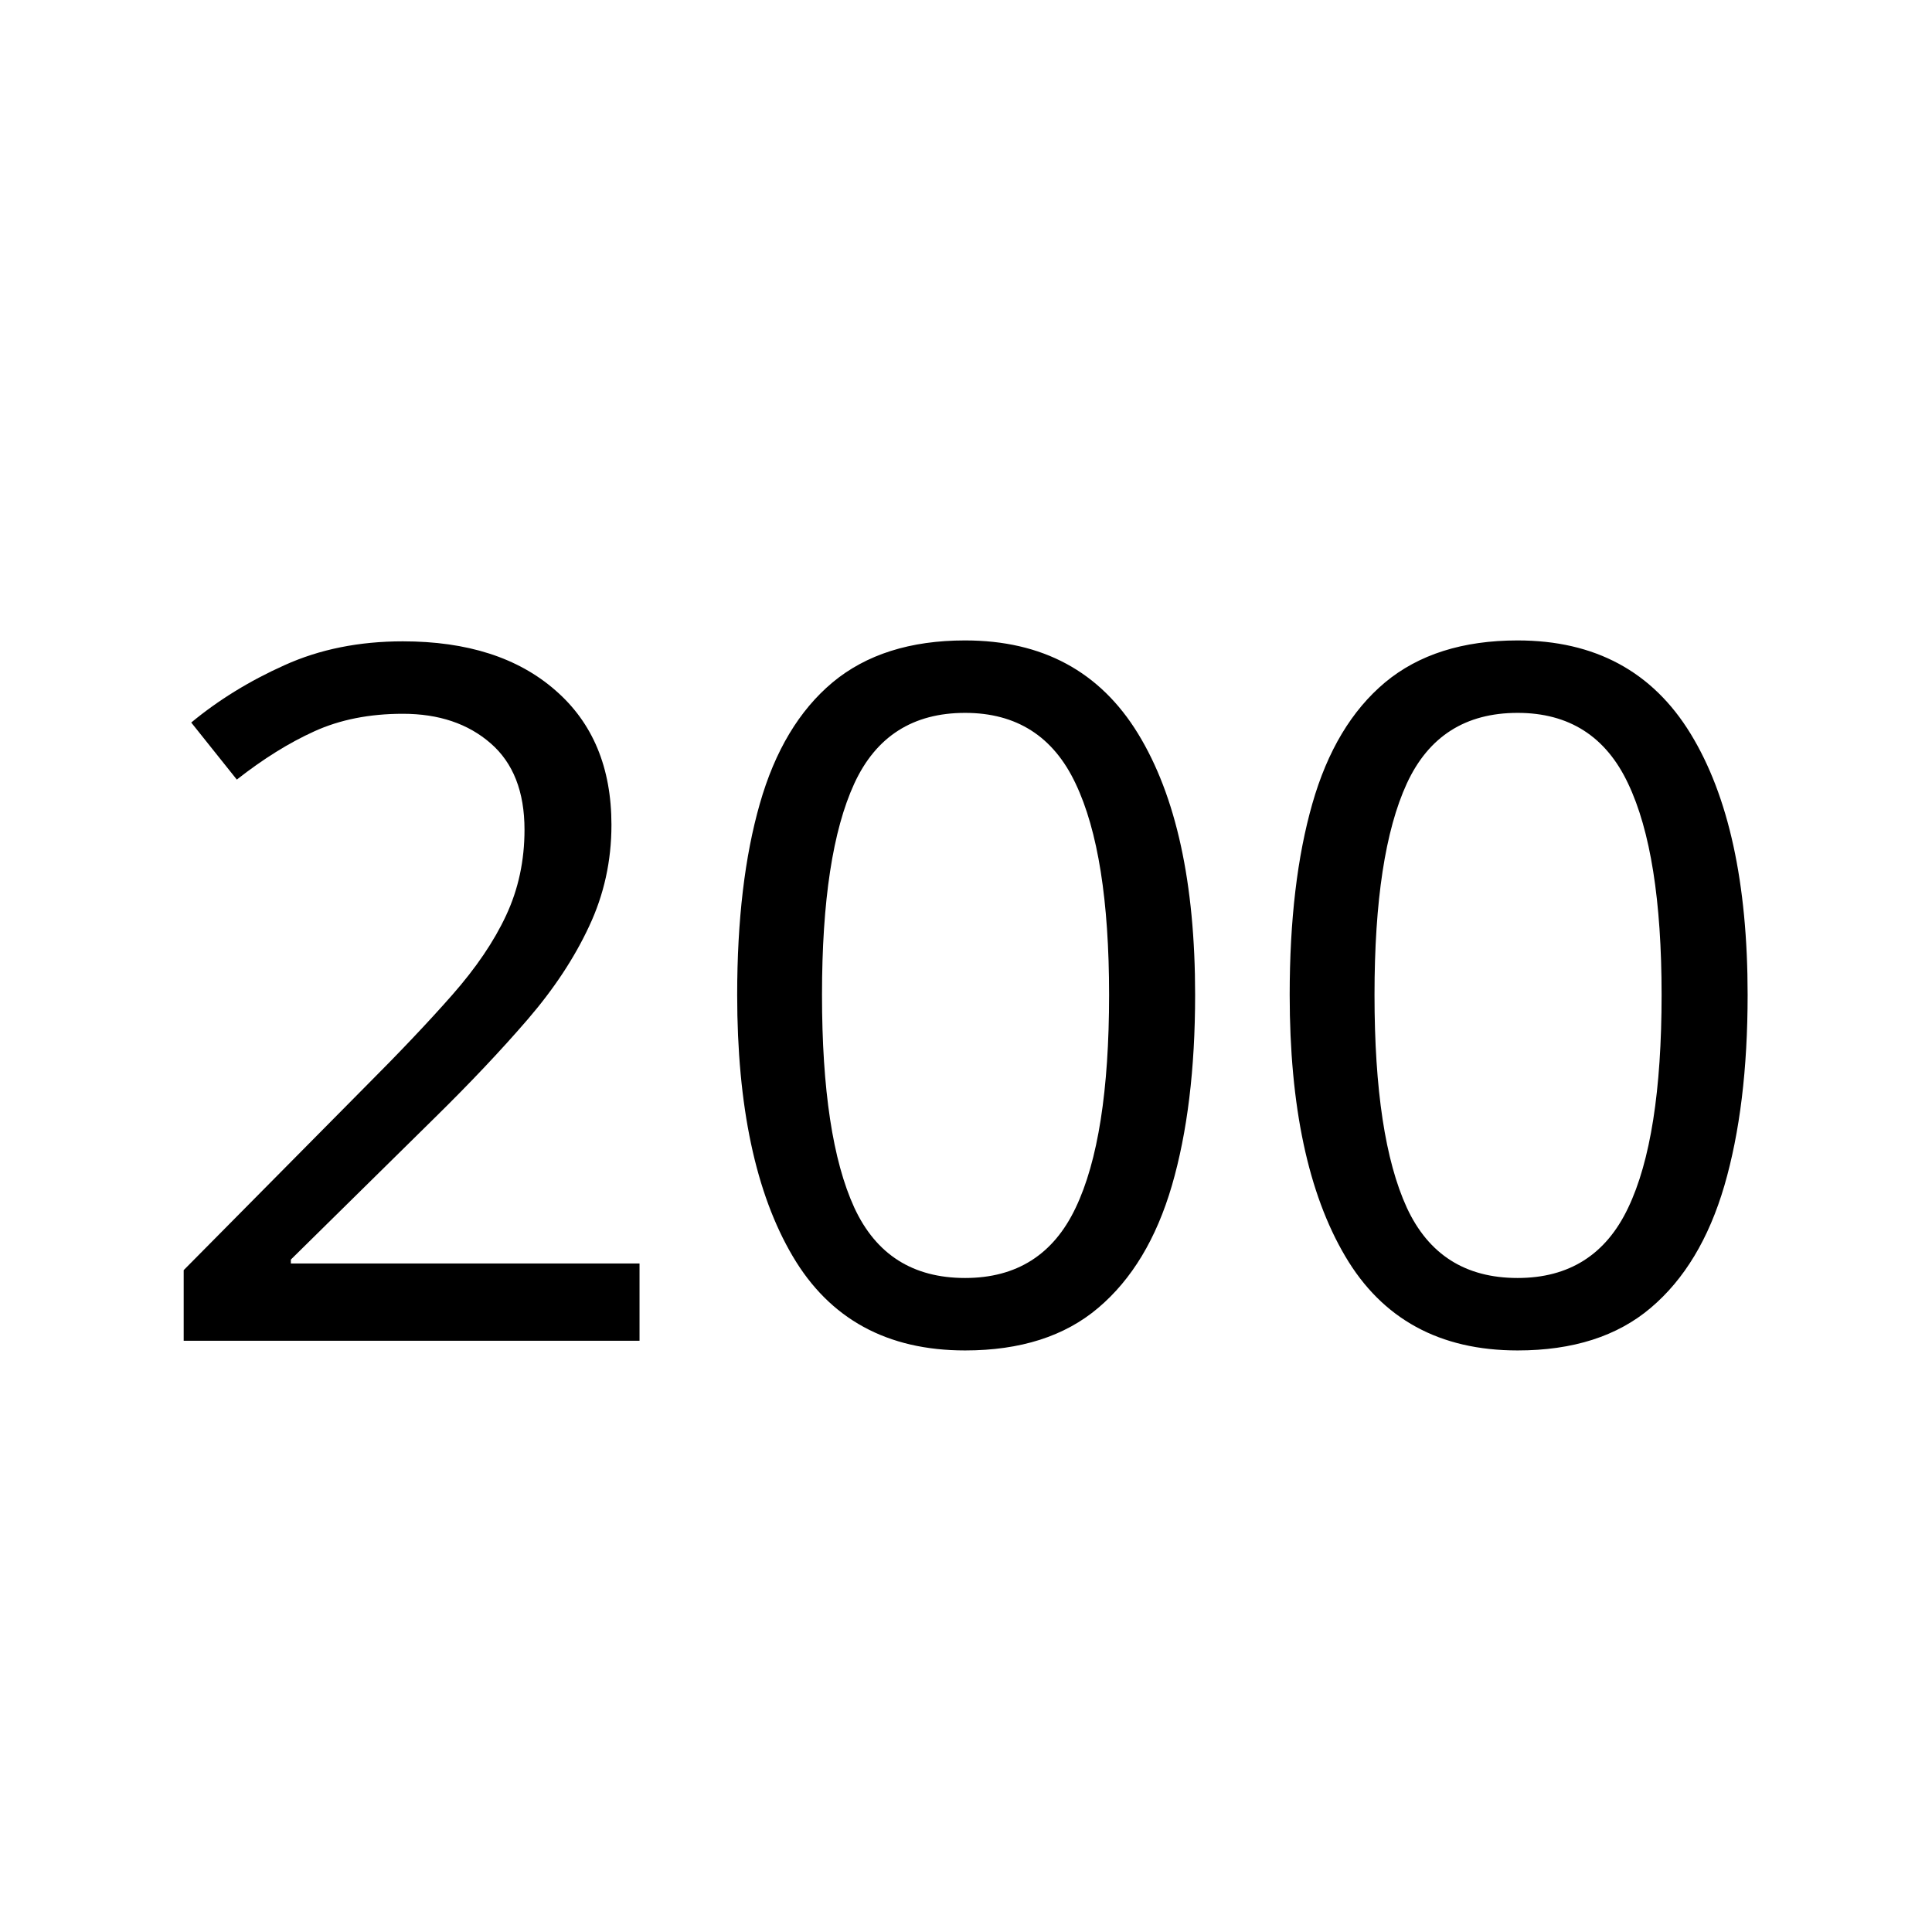
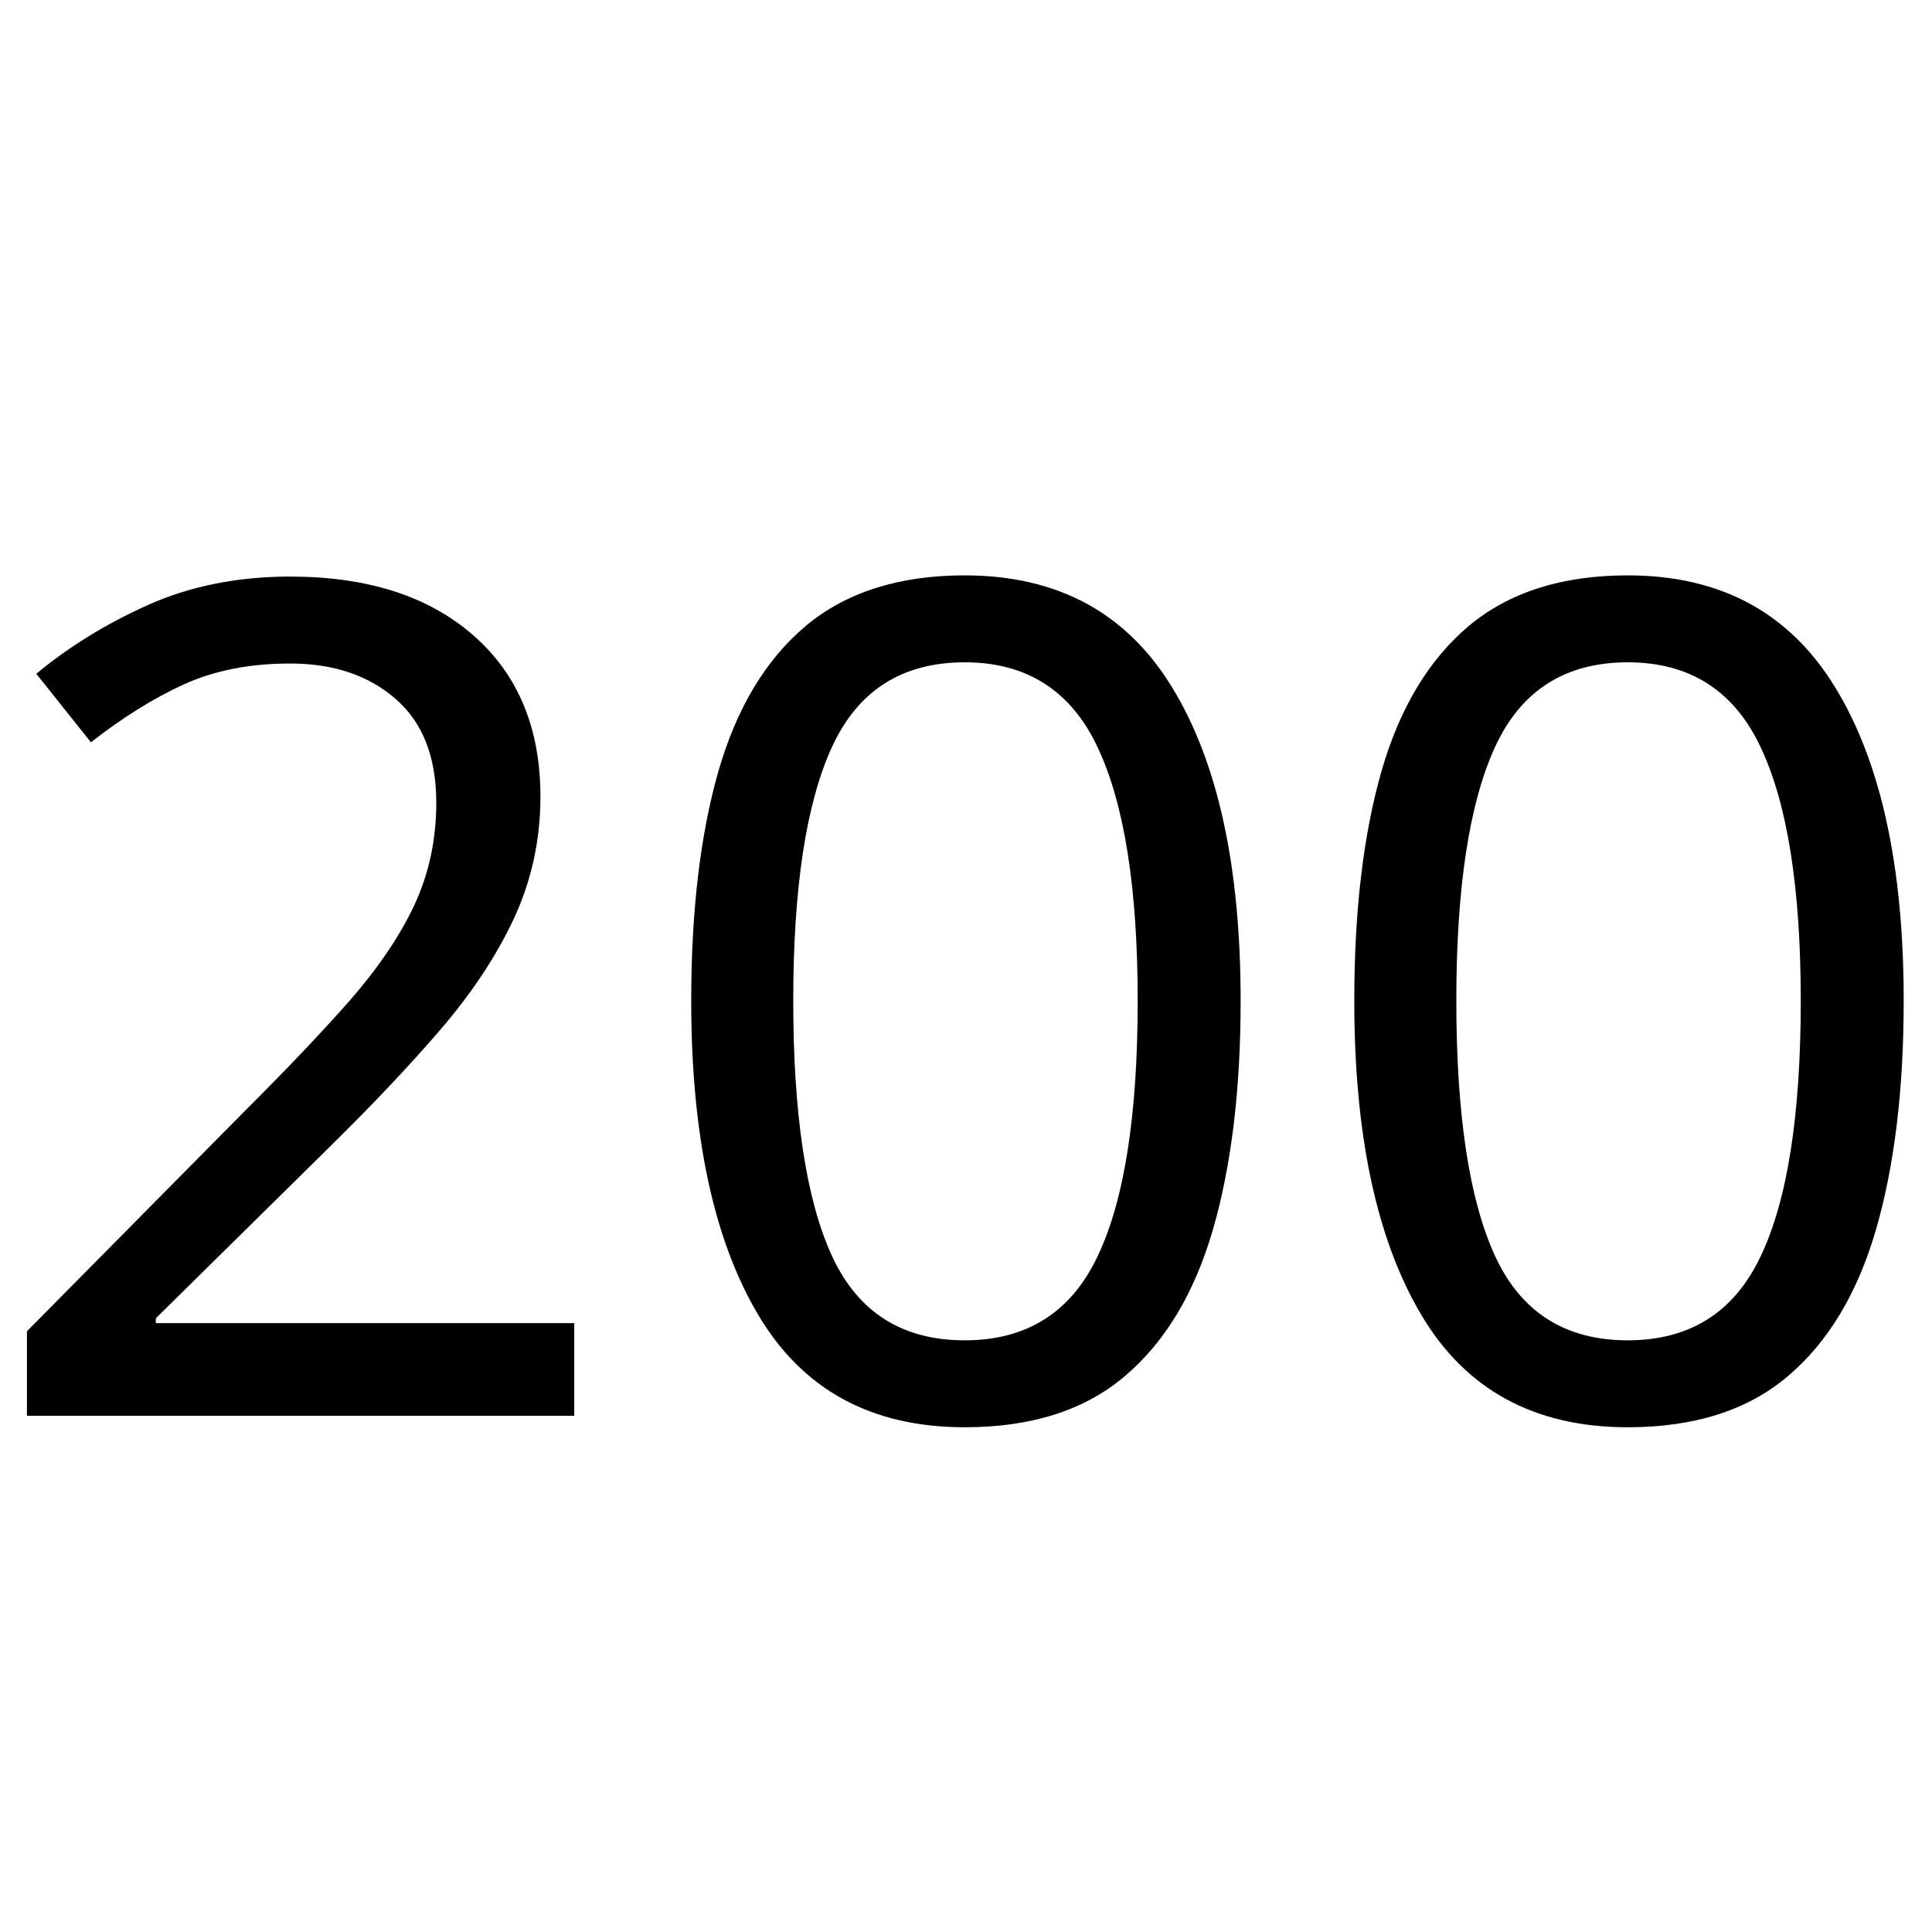
<svg xmlns="http://www.w3.org/2000/svg" viewBox="0 0 100 100">
-   <text x="50%" y="50%" dominant-baseline="central" text-anchor="middle" style="font: lighter 50px 'Calibri', Fallback, sans-serif">200</text>
+   <text x="50%" y="50%" dominant-baseline="central" text-anchor="middle" style="font: lighter 60px 'Calibri', Fallback, sans-serif">200</text>
</svg>
